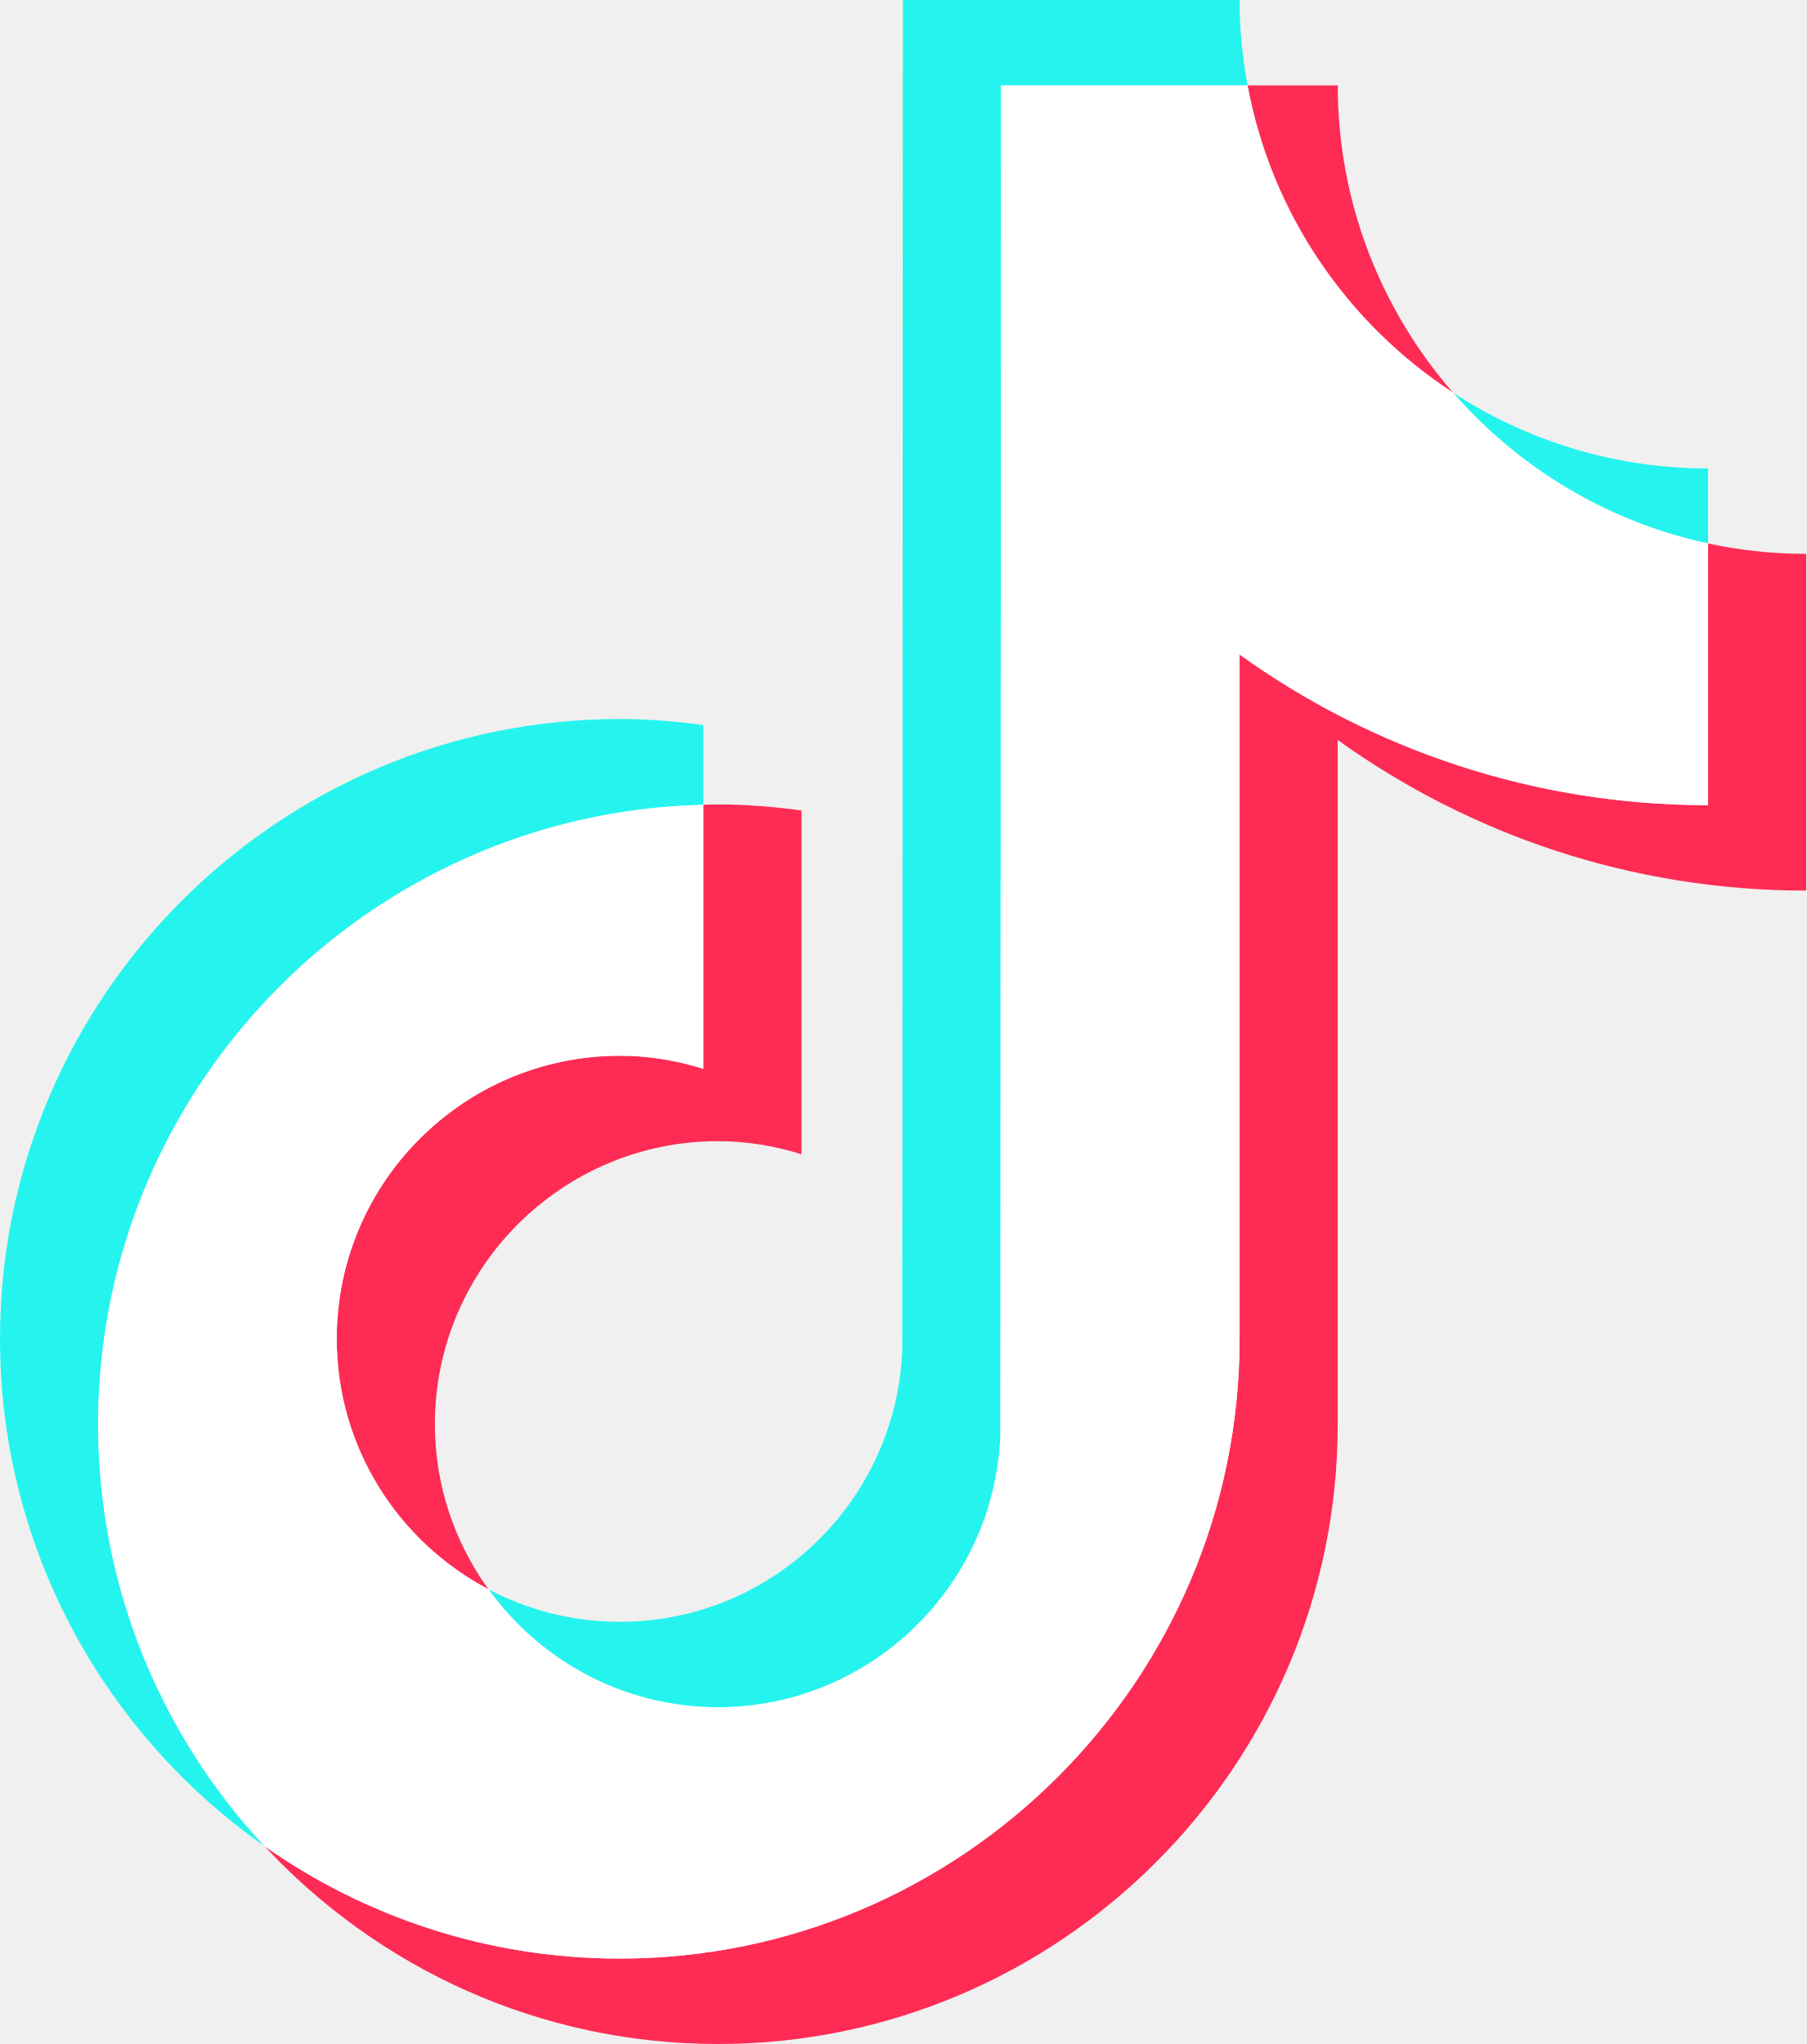
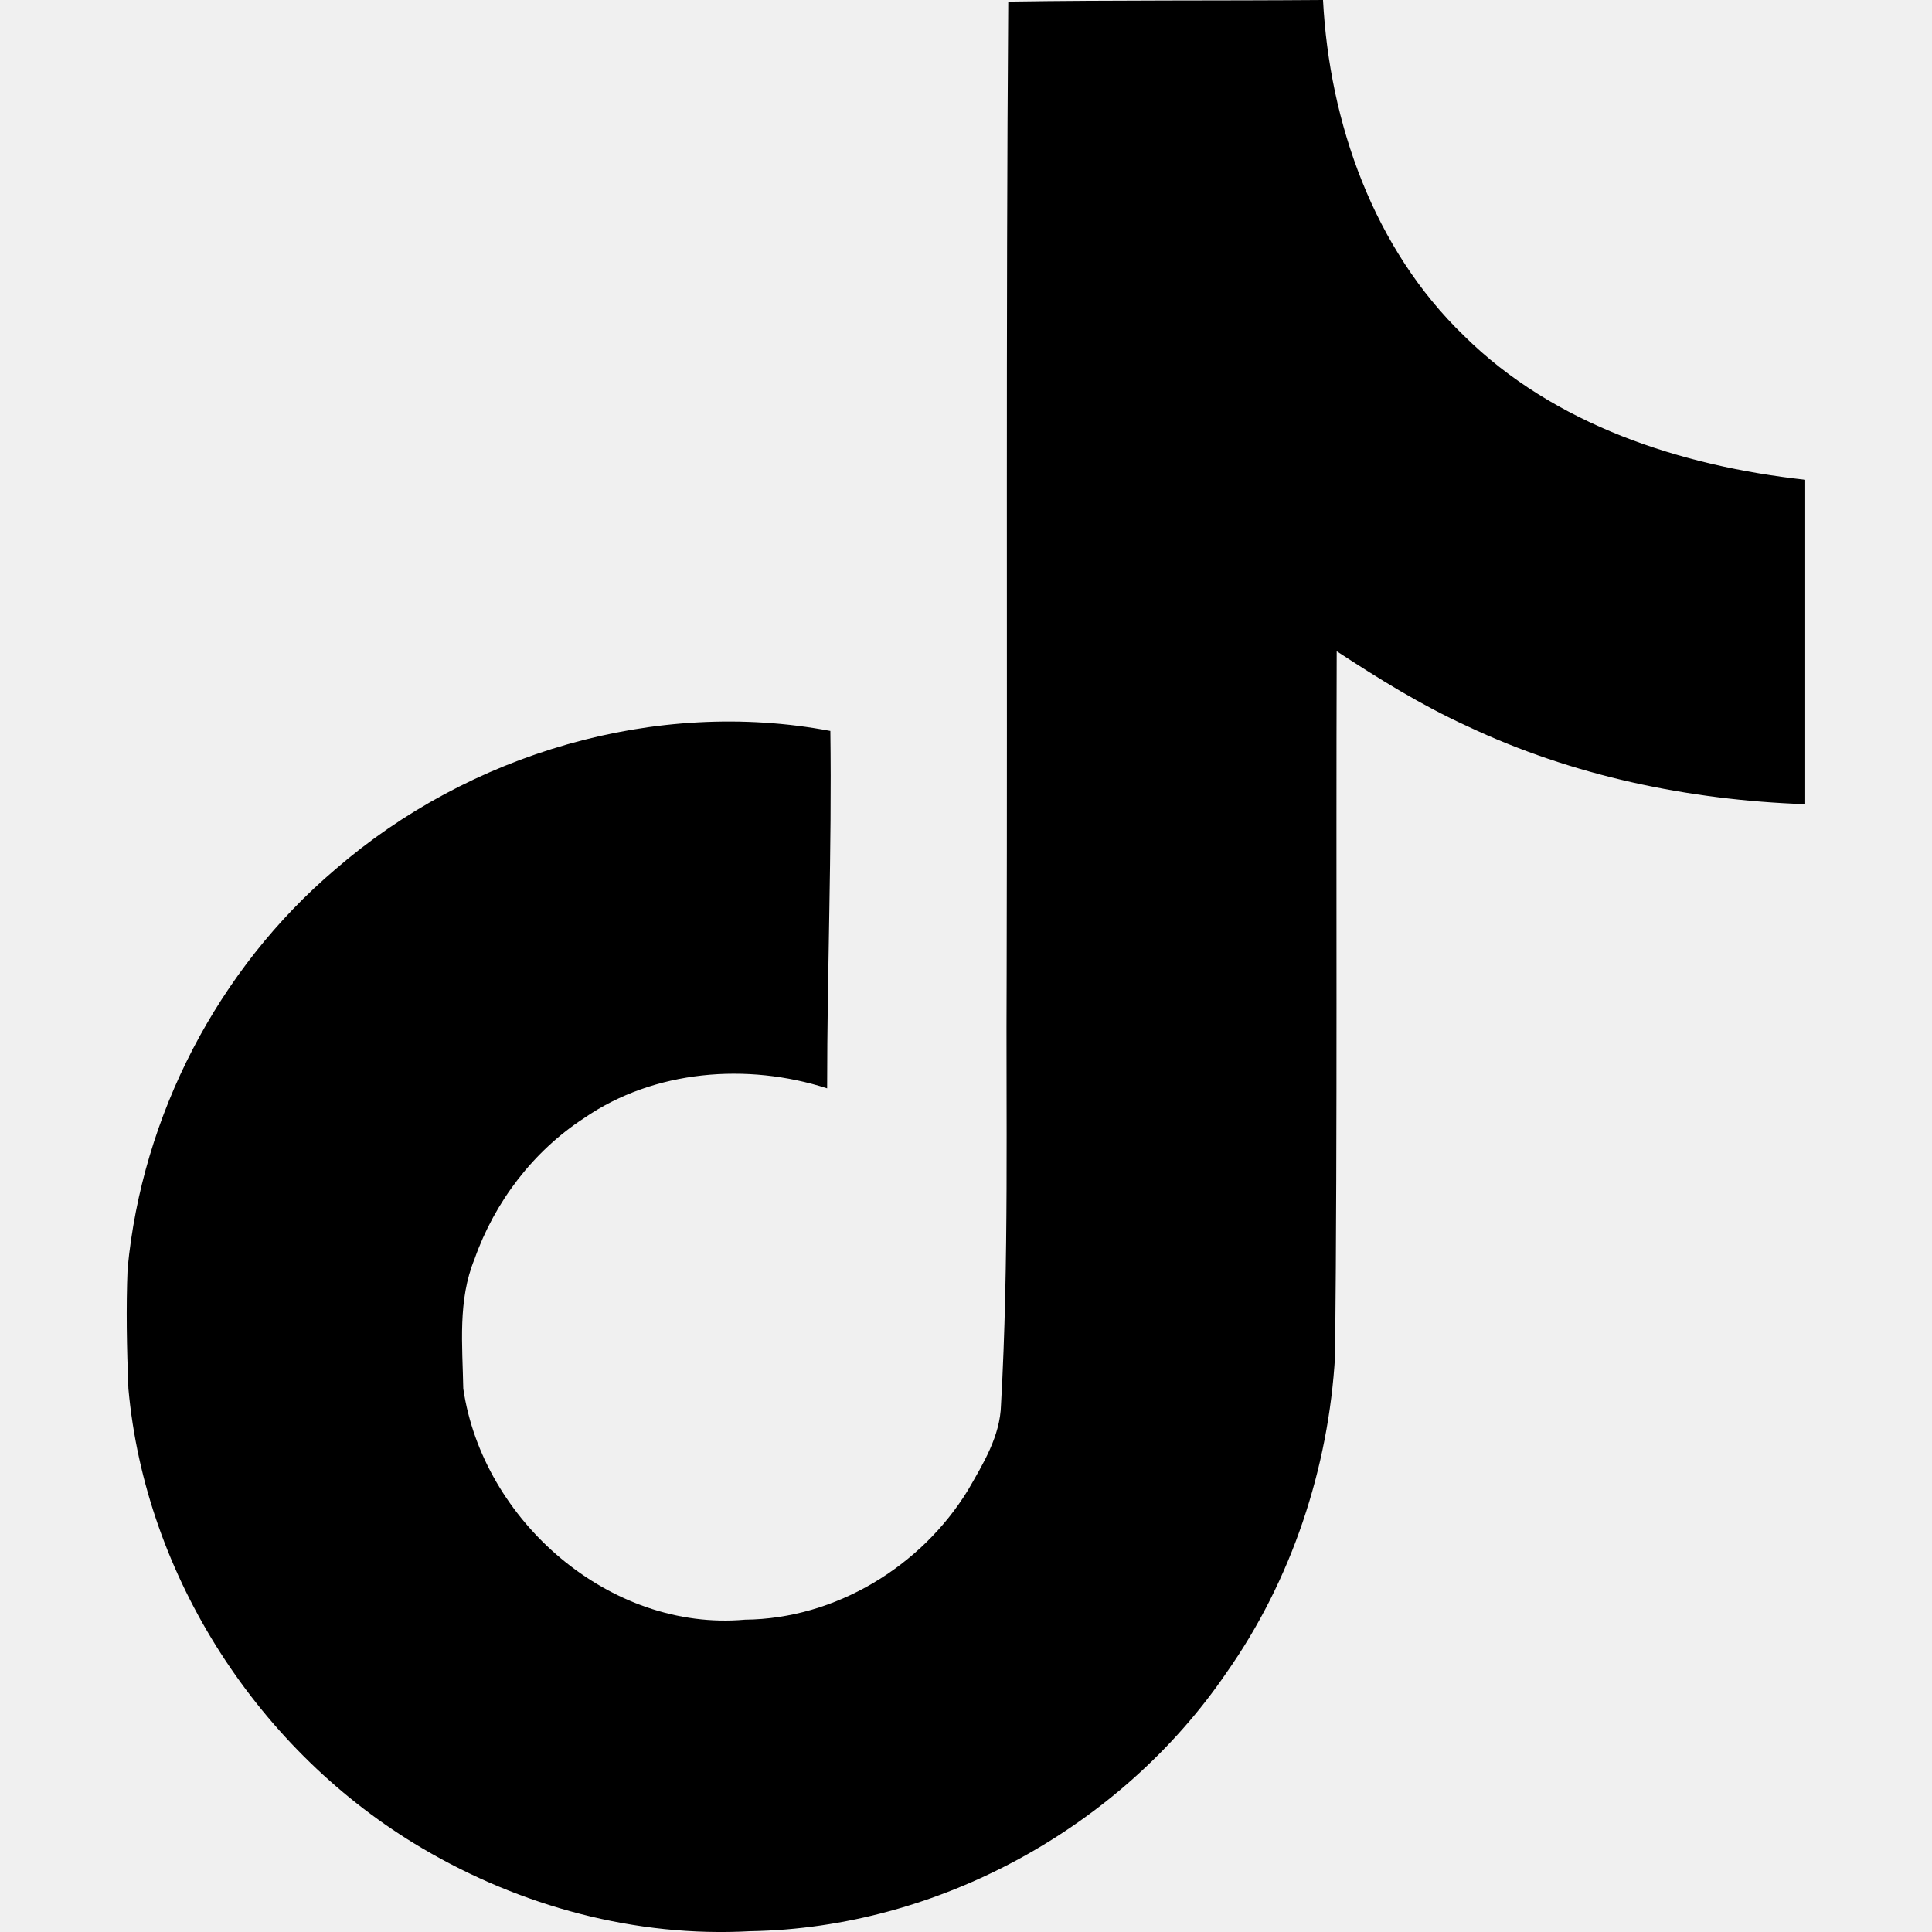
- <svg xmlns="http://www.w3.org/2000/svg" id="Layer_2" viewBox="0 0 352.28 398.67">
-   <defs>
-     <style>.cls-2{fill:#fe2c55}.cls-3{fill:#25f4ee}</style>
-   </defs>
-   <g id="Layer_1-2">
-     <path d="M137.17 156.98v-15.56c-5.34-.73-10.76-1.18-16.29-1.18C54.23 140.24 0 194.47 0 261.13c0 40.9 20.43 77.09 51.61 98.97-20.12-21.6-32.46-50.53-32.46-82.31 0-65.7 52.69-119.28 118.03-120.81Z" class="cls-3" />
-     <path d="M140.02 333c29.74 0 54-23.66 55.1-53.13l.11-263.2h48.08c-1-5.41-1.55-10.97-1.55-16.67h-65.67l-.11 263.2c-1.1 29.47-25.36 53.13-55.1 53.13-9.24 0-17.95-2.31-25.61-6.34C105.3 323.9 121.6 333 140.02 333ZM333.13 106V91.37c-18.34 0-35.43-5.45-49.76-14.8 12.76 14.65 30.09 25.22 49.76 29.43Z" class="cls-3" />
-     <path d="M283.38 76.57c-13.98-16.05-22.47-37-22.47-59.91h-17.59c4.63 25.02 19.48 46.49 40.06 59.91ZM120.88 205.92c-30.44 0-55.21 24.77-55.21 55.21 0 21.2 12.03 39.62 29.6 48.86-6.55-9.08-10.45-20.18-10.45-32.2 0-30.44 24.77-55.21 55.21-55.21 5.68 0 11.13.94 16.29 2.55v-67.05c-5.34-.73-10.76-1.18-16.29-1.18-.96 0-1.9.05-2.85.07v51.49c-5.16-1.61-10.61-2.55-16.29-2.55Z" class="cls-2" />
-     <path d="M333.13 106v51.04c-34.05 0-65.61-10.89-91.37-29.38v133.47c0 66.66-54.23 120.88-120.88 120.88-25.76 0-49.64-8.12-69.28-21.91 22.08 23.71 53.54 38.57 88.42 38.57 66.66 0 120.88-54.23 120.88-120.88V144.33c25.76 18.49 57.32 29.38 91.37 29.38v-65.68c-6.57 0-12.97-.71-19.14-2.03Z" class="cls-2" />
-     <path d="M241.76 261.13V127.66c25.76 18.49 57.32 29.38 91.37 29.38V106c-19.67-4.21-37-14.77-49.76-29.43-20.58-13.42-35.43-34.88-40.06-59.91h-48.08l-.11 263.2c-1.1 29.47-25.36 53.13-55.1 53.13-18.42 0-34.72-9.1-44.75-23.01-17.57-9.25-29.6-27.67-29.6-48.86 0-30.44 24.77-55.21 55.21-55.21 5.68 0 11.13.94 16.29 2.55v-51.49C71.83 158.5 19.14 212.08 19.14 277.78c0 31.78 12.34 60.71 32.46 82.31C71.23 373.87 95.12 382 120.88 382c66.65 0 120.88-54.23 120.88-120.88Z" style="fill:#fff" />
-   </g>
+ <svg xmlns="http://www.w3.org/2000/svg" role="img" viewBox="0 0 24 24">
+   <path d="M12.525.02c1.31-.02 2.61-.01 3.91-.02.08 1.53.63 3.09 1.75 4.17 1.12 1.11 2.7 1.62 4.24 1.79v4.03c-1.44-.05-2.89-.35-4.2-.97-.57-.26-1.1-.59-1.62-.93-.01 2.92.01 5.84-.02 8.75-.08 1.4-.54 2.79-1.35 3.94-1.31 1.92-3.58 3.17-5.91 3.21-1.43.08-2.86-.31-4.08-1.03-2.02-1.19-3.44-3.37-3.65-5.71-.02-.5-.03-1-.01-1.49.18-1.9 1.12-3.72 2.58-4.96 1.66-1.44 3.98-2.13 6.15-1.72.02 1.48-.04 2.96-.04 4.44-.99-.32-2.15-.23-3.02.37-.63.41-1.11 1.04-1.36 1.75-.21.51-.15 1.07-.14 1.61.24 1.64 1.82 3.02 3.5 2.87 1.12-.01 2.19-.66 2.77-1.61.19-.33.4-.67.41-1.06.1-1.79.06-3.57.07-5.36.01-4.03-.01-8.05.02-12.07z" />
</svg>
